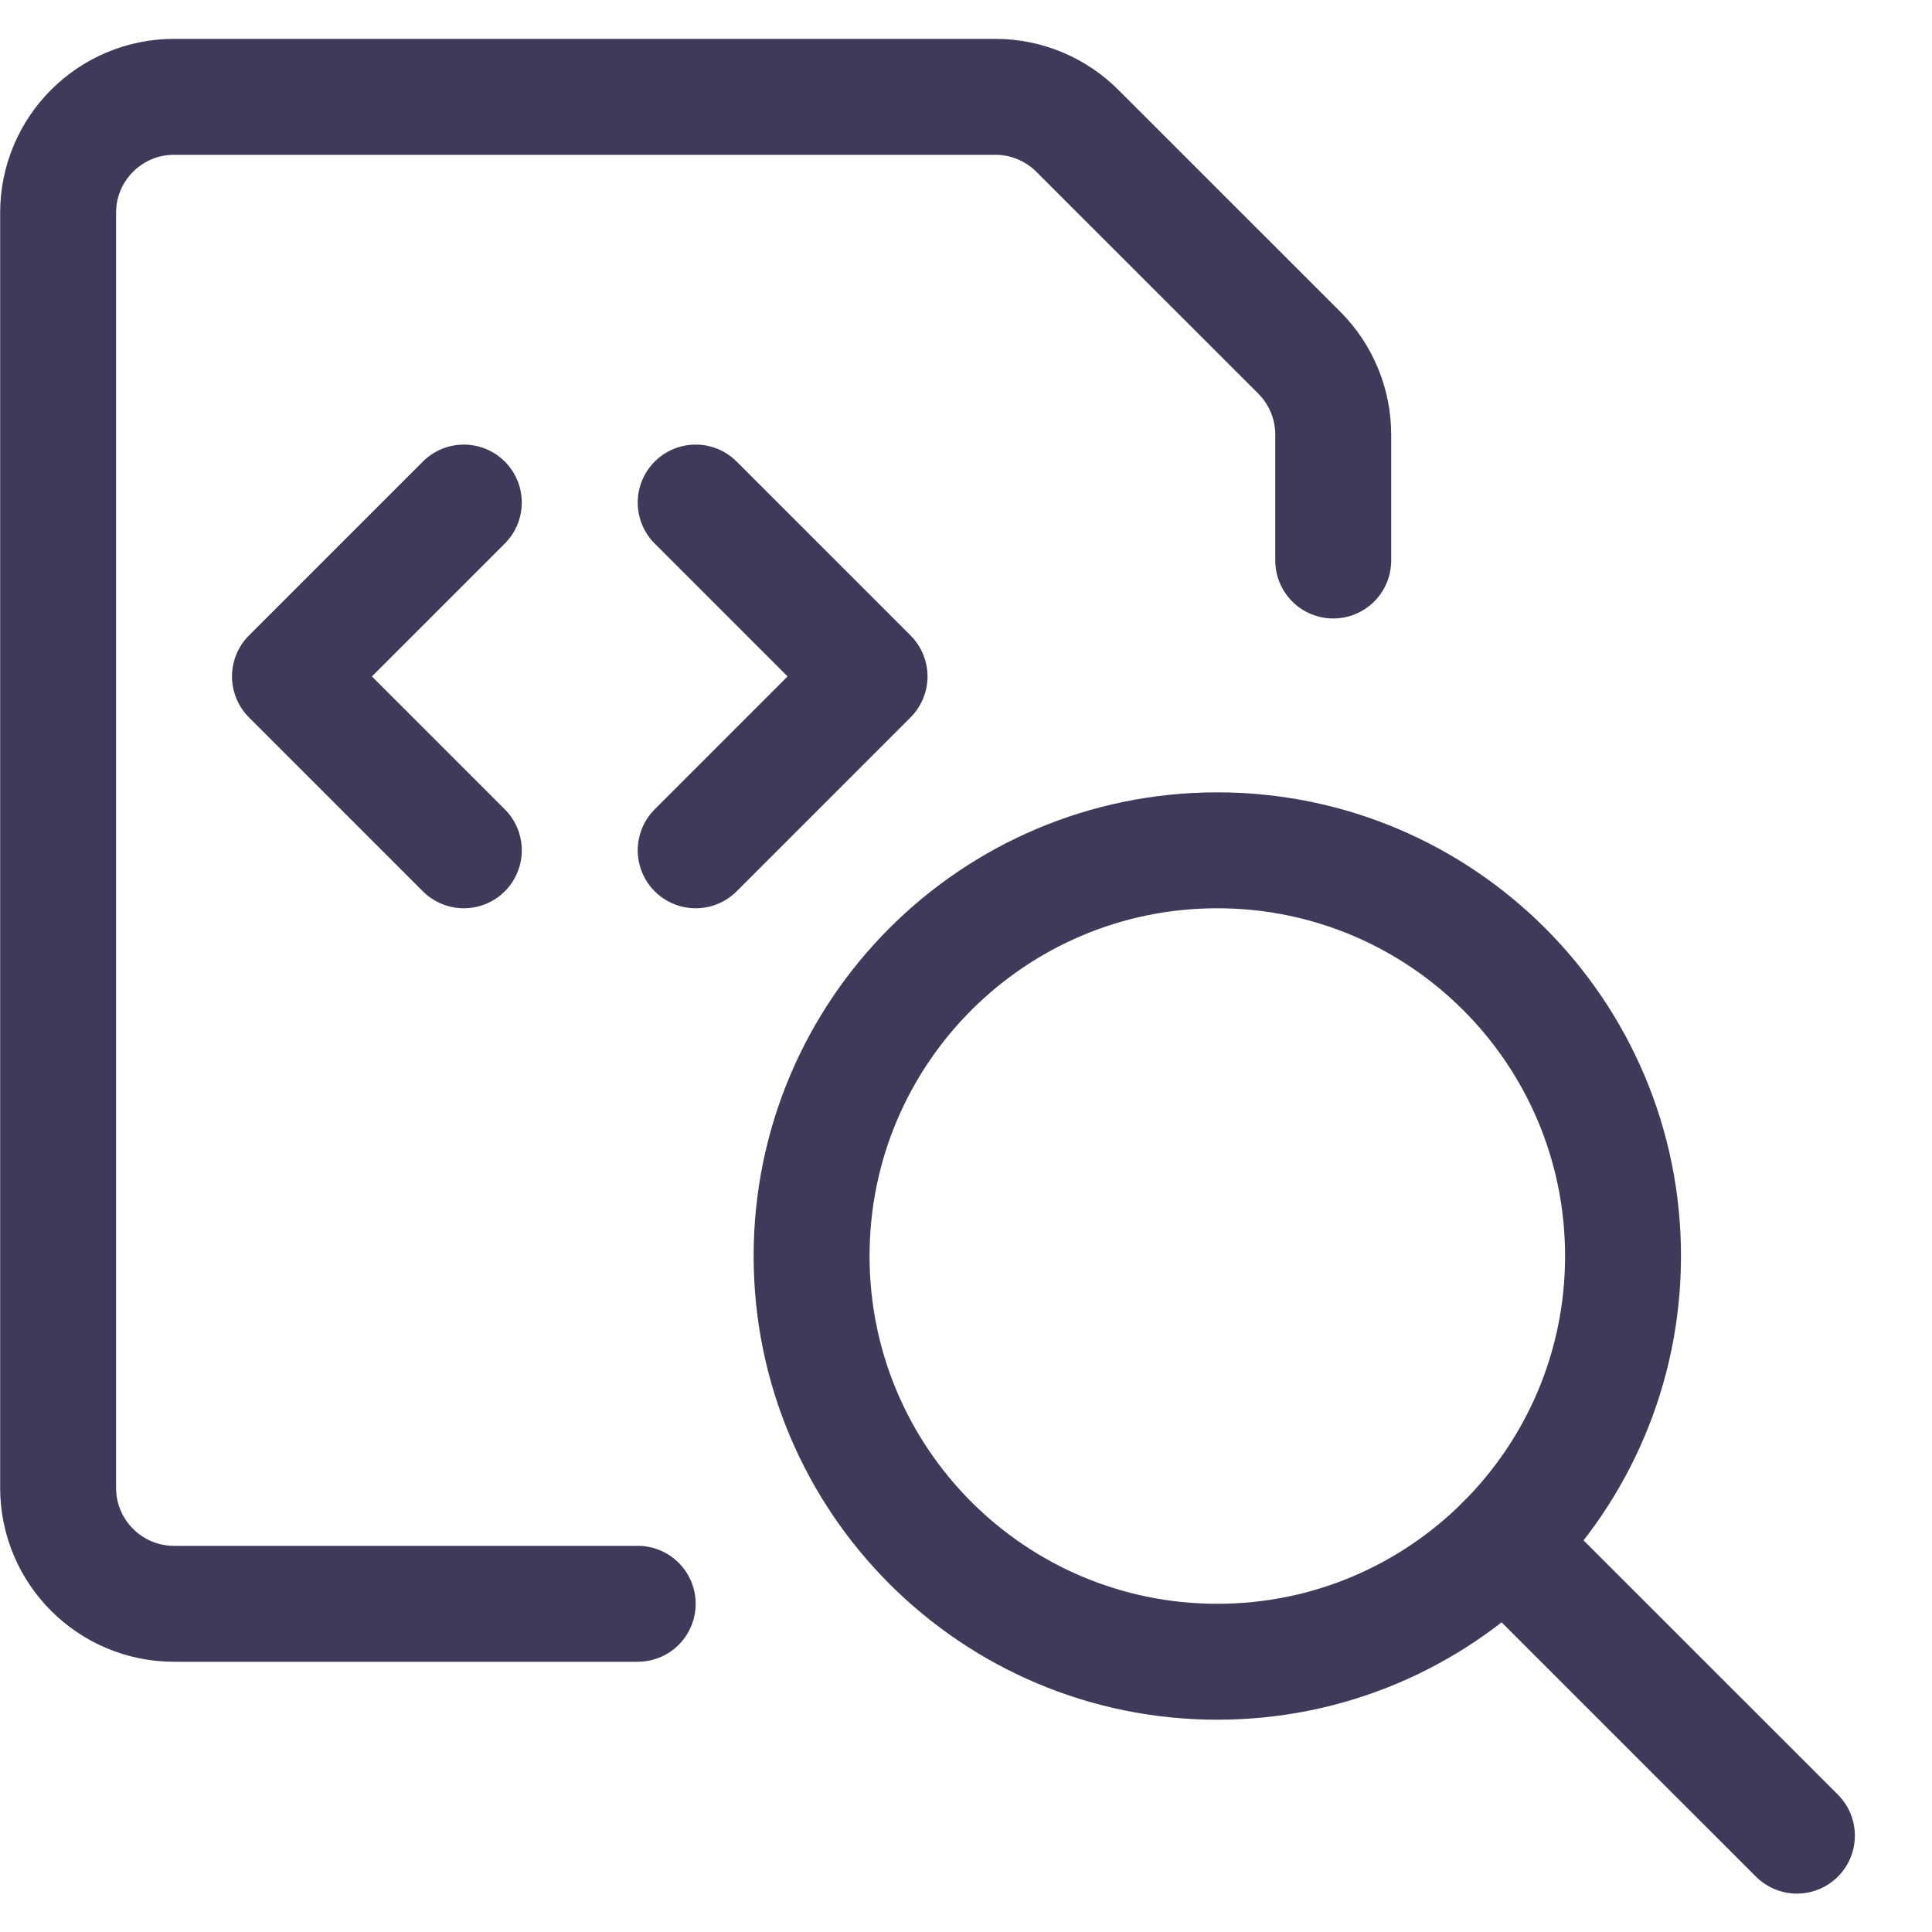
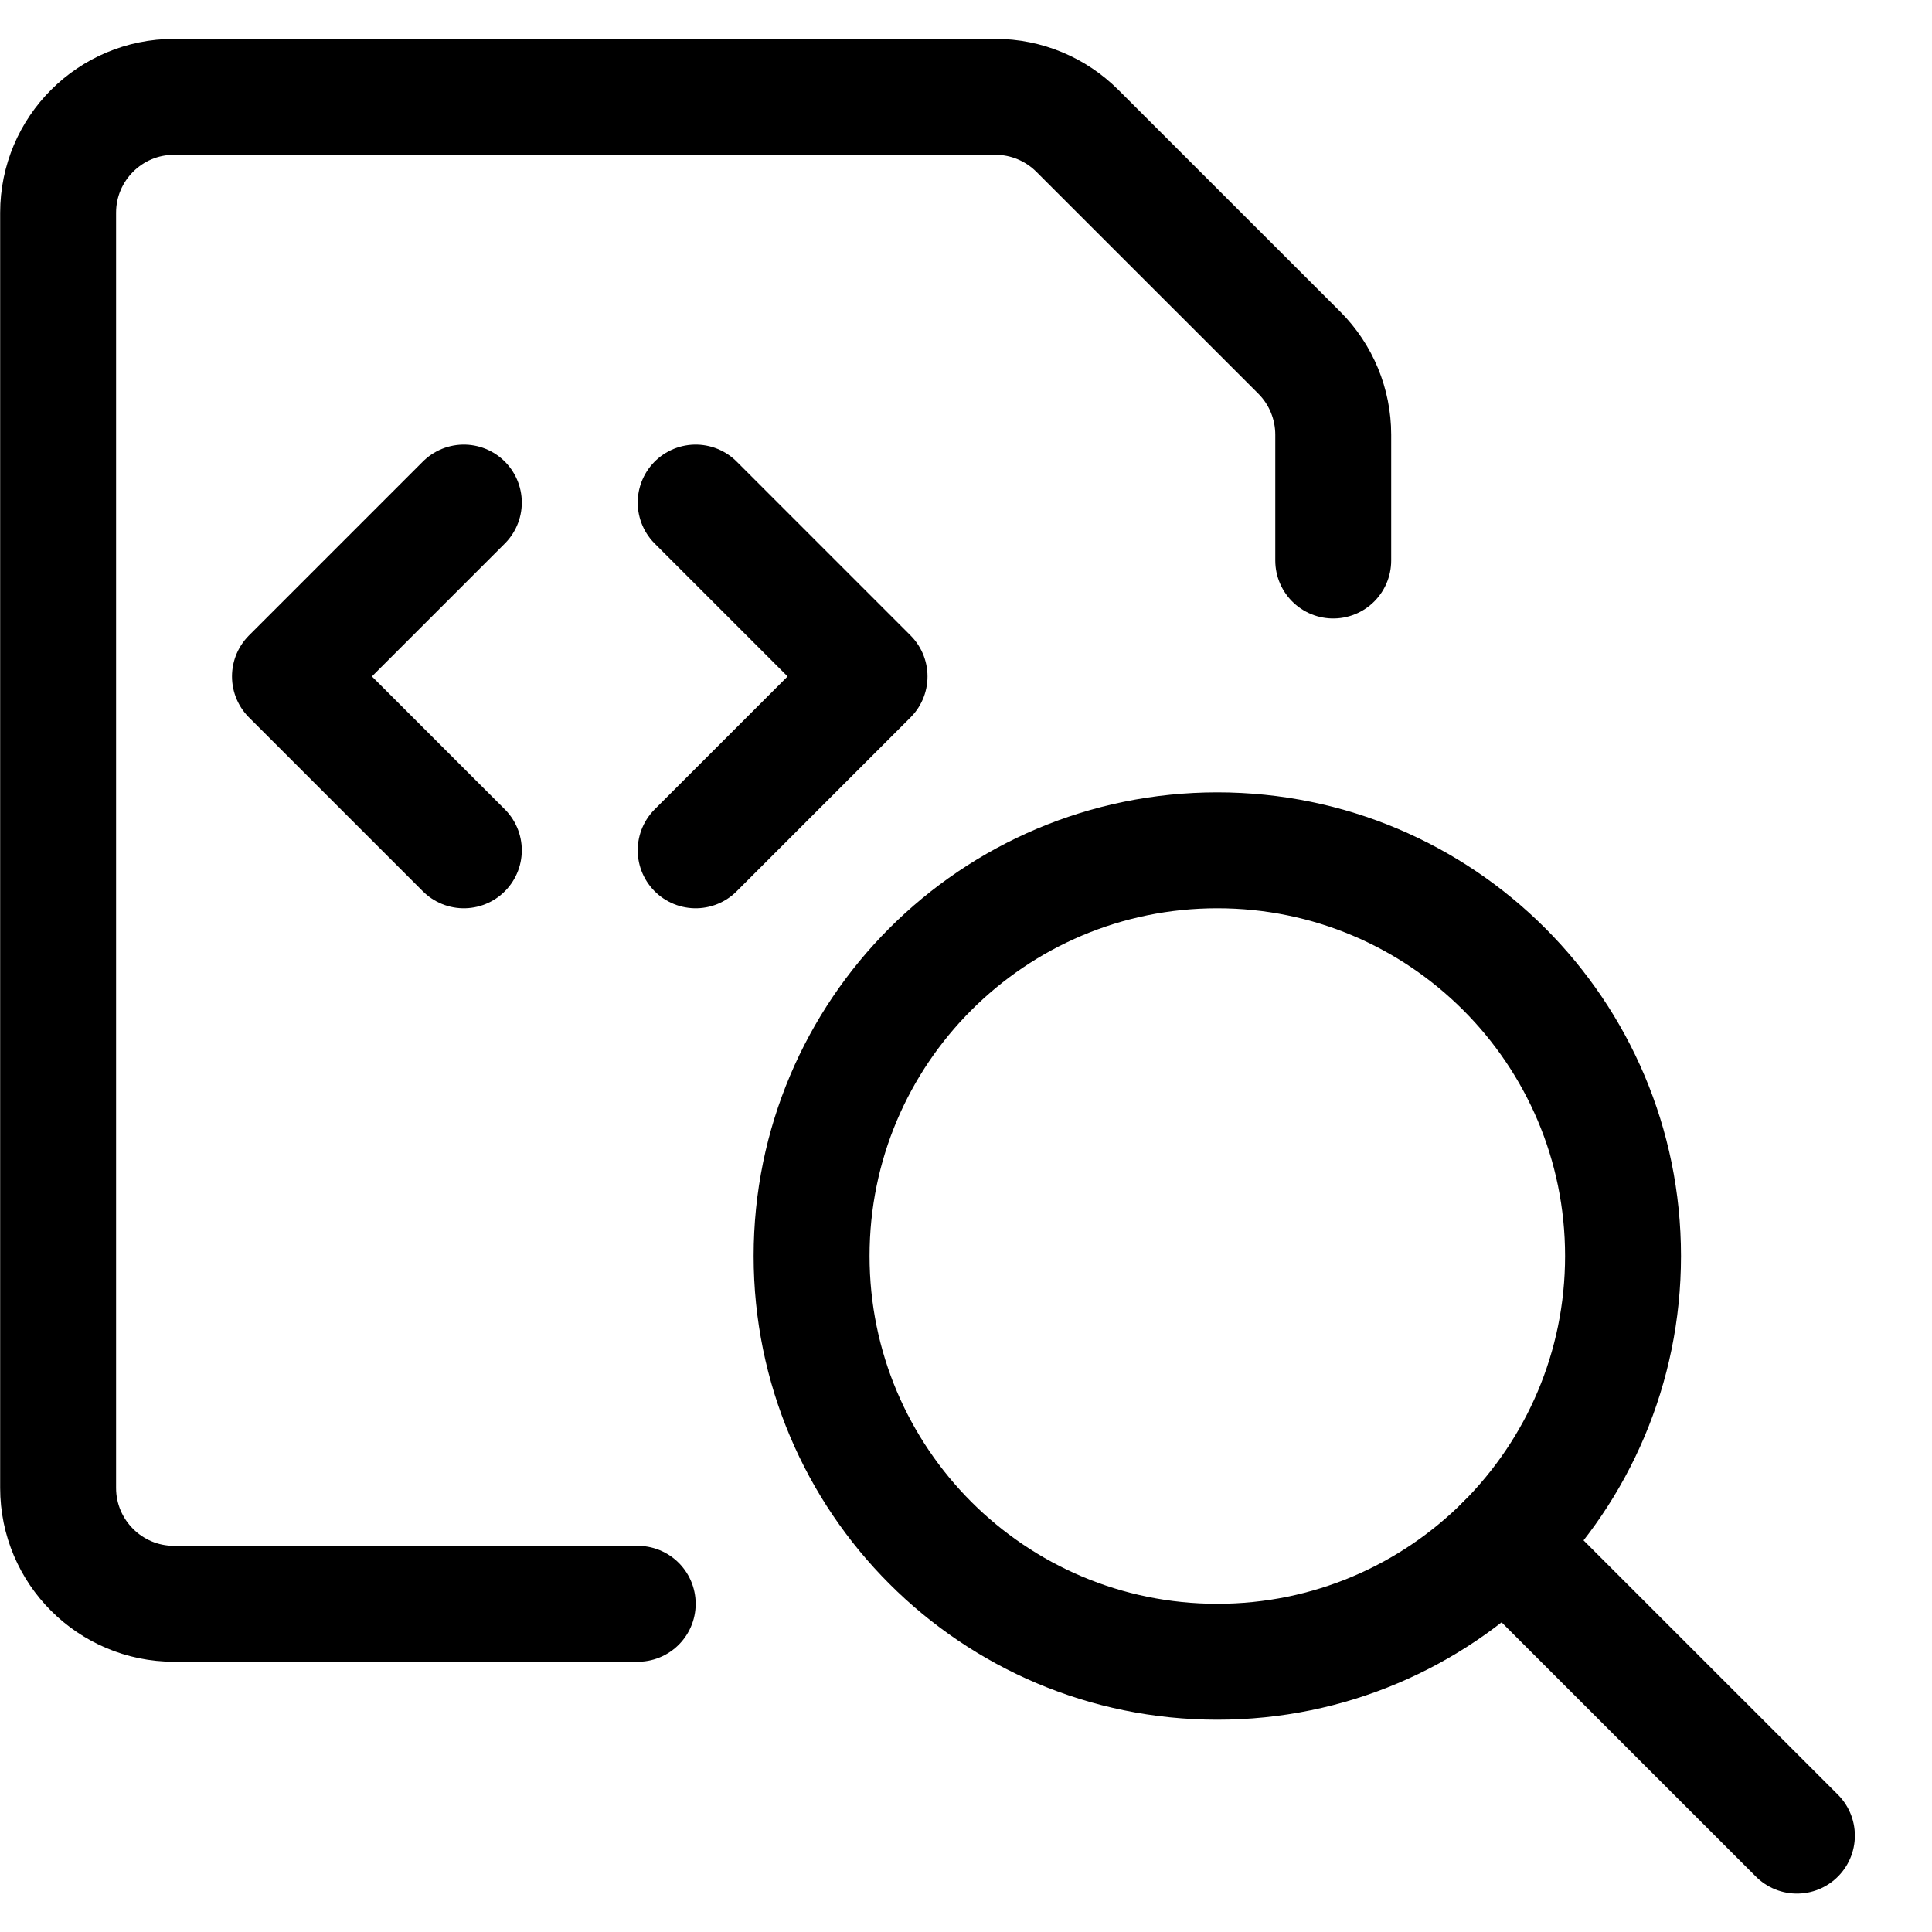
<svg xmlns="http://www.w3.org/2000/svg" width="25" height="25" viewBox="0 0 25 25" fill="none">
-   <path d="M8.252 20.753H2.252C1.424 20.753 0.752 20.081 0.752 19.253V2.753C0.752 1.925 1.424 1.253 2.252 1.253H12.881C13.279 1.253 13.66 1.412 13.941 1.693L16.813 4.564C17.094 4.845 17.252 5.227 17.252 5.625V7.253" stroke="#3F3A5A" stroke-width="1.5" stroke-linecap="round" stroke-linejoin="round" />
-   <path d="M9.002 6.503L11.252 8.753L9.002 11.003" stroke="#3F3A5A" stroke-width="1.5" stroke-linecap="round" stroke-linejoin="round" />
-   <path d="M6.002 6.503L3.752 8.753L6.002 11.003" stroke="#3F3A5A" stroke-width="1.5" stroke-linecap="round" stroke-linejoin="round" />
-   <path fill-rule="evenodd" clip-rule="evenodd" d="M15.752 21.503C18.651 21.503 21.002 19.152 21.002 16.253C21.002 13.353 18.651 11.003 15.752 11.003C12.852 11.003 10.502 13.353 10.502 16.253C10.502 19.152 12.852 21.503 15.752 21.503Z" stroke="#3F3A5A" stroke-width="1.5" stroke-linecap="round" stroke-linejoin="round" />
-   <path d="M23.252 23.753L19.464 19.966" stroke="#3F3A5A" stroke-width="1.5" stroke-linecap="round" stroke-linejoin="round" />
+   <path d="M8.252 20.753H2.252C1.424 20.753 0.752 20.081 0.752 19.253V2.753C0.752 1.925 1.424 1.253 2.252 1.253H12.881C13.279 1.253 13.66 1.412 13.941 1.693L16.813 4.564C17.094 4.845 17.252 5.227 17.252 5.625V7.253" stroke="#000000" stroke-width="1.5" stroke-linecap="round" stroke-linejoin="round" />
+   <path d="M9.002 6.503L11.252 8.753L9.002 11.003" stroke="#000000" stroke-width="1.5" stroke-linecap="round" stroke-linejoin="round" />
+   <path d="M6.002 6.503L3.752 8.753L6.002 11.003" stroke="#000000" stroke-width="1.5" stroke-linecap="round" stroke-linejoin="round" />
+   <path fill-rule="evenodd" clip-rule="evenodd" d="M15.752 21.503C18.651 21.503 21.002 19.152 21.002 16.253C21.002 13.353 18.651 11.003 15.752 11.003C12.852 11.003 10.502 13.353 10.502 16.253C10.502 19.152 12.852 21.503 15.752 21.503Z" stroke="#000000" stroke-width="1.5" stroke-linecap="round" stroke-linejoin="round" />
+   <path d="M23.252 23.753L19.464 19.966" stroke="#000000" stroke-width="1.5" stroke-linecap="round" stroke-linejoin="round" />
</svg>
